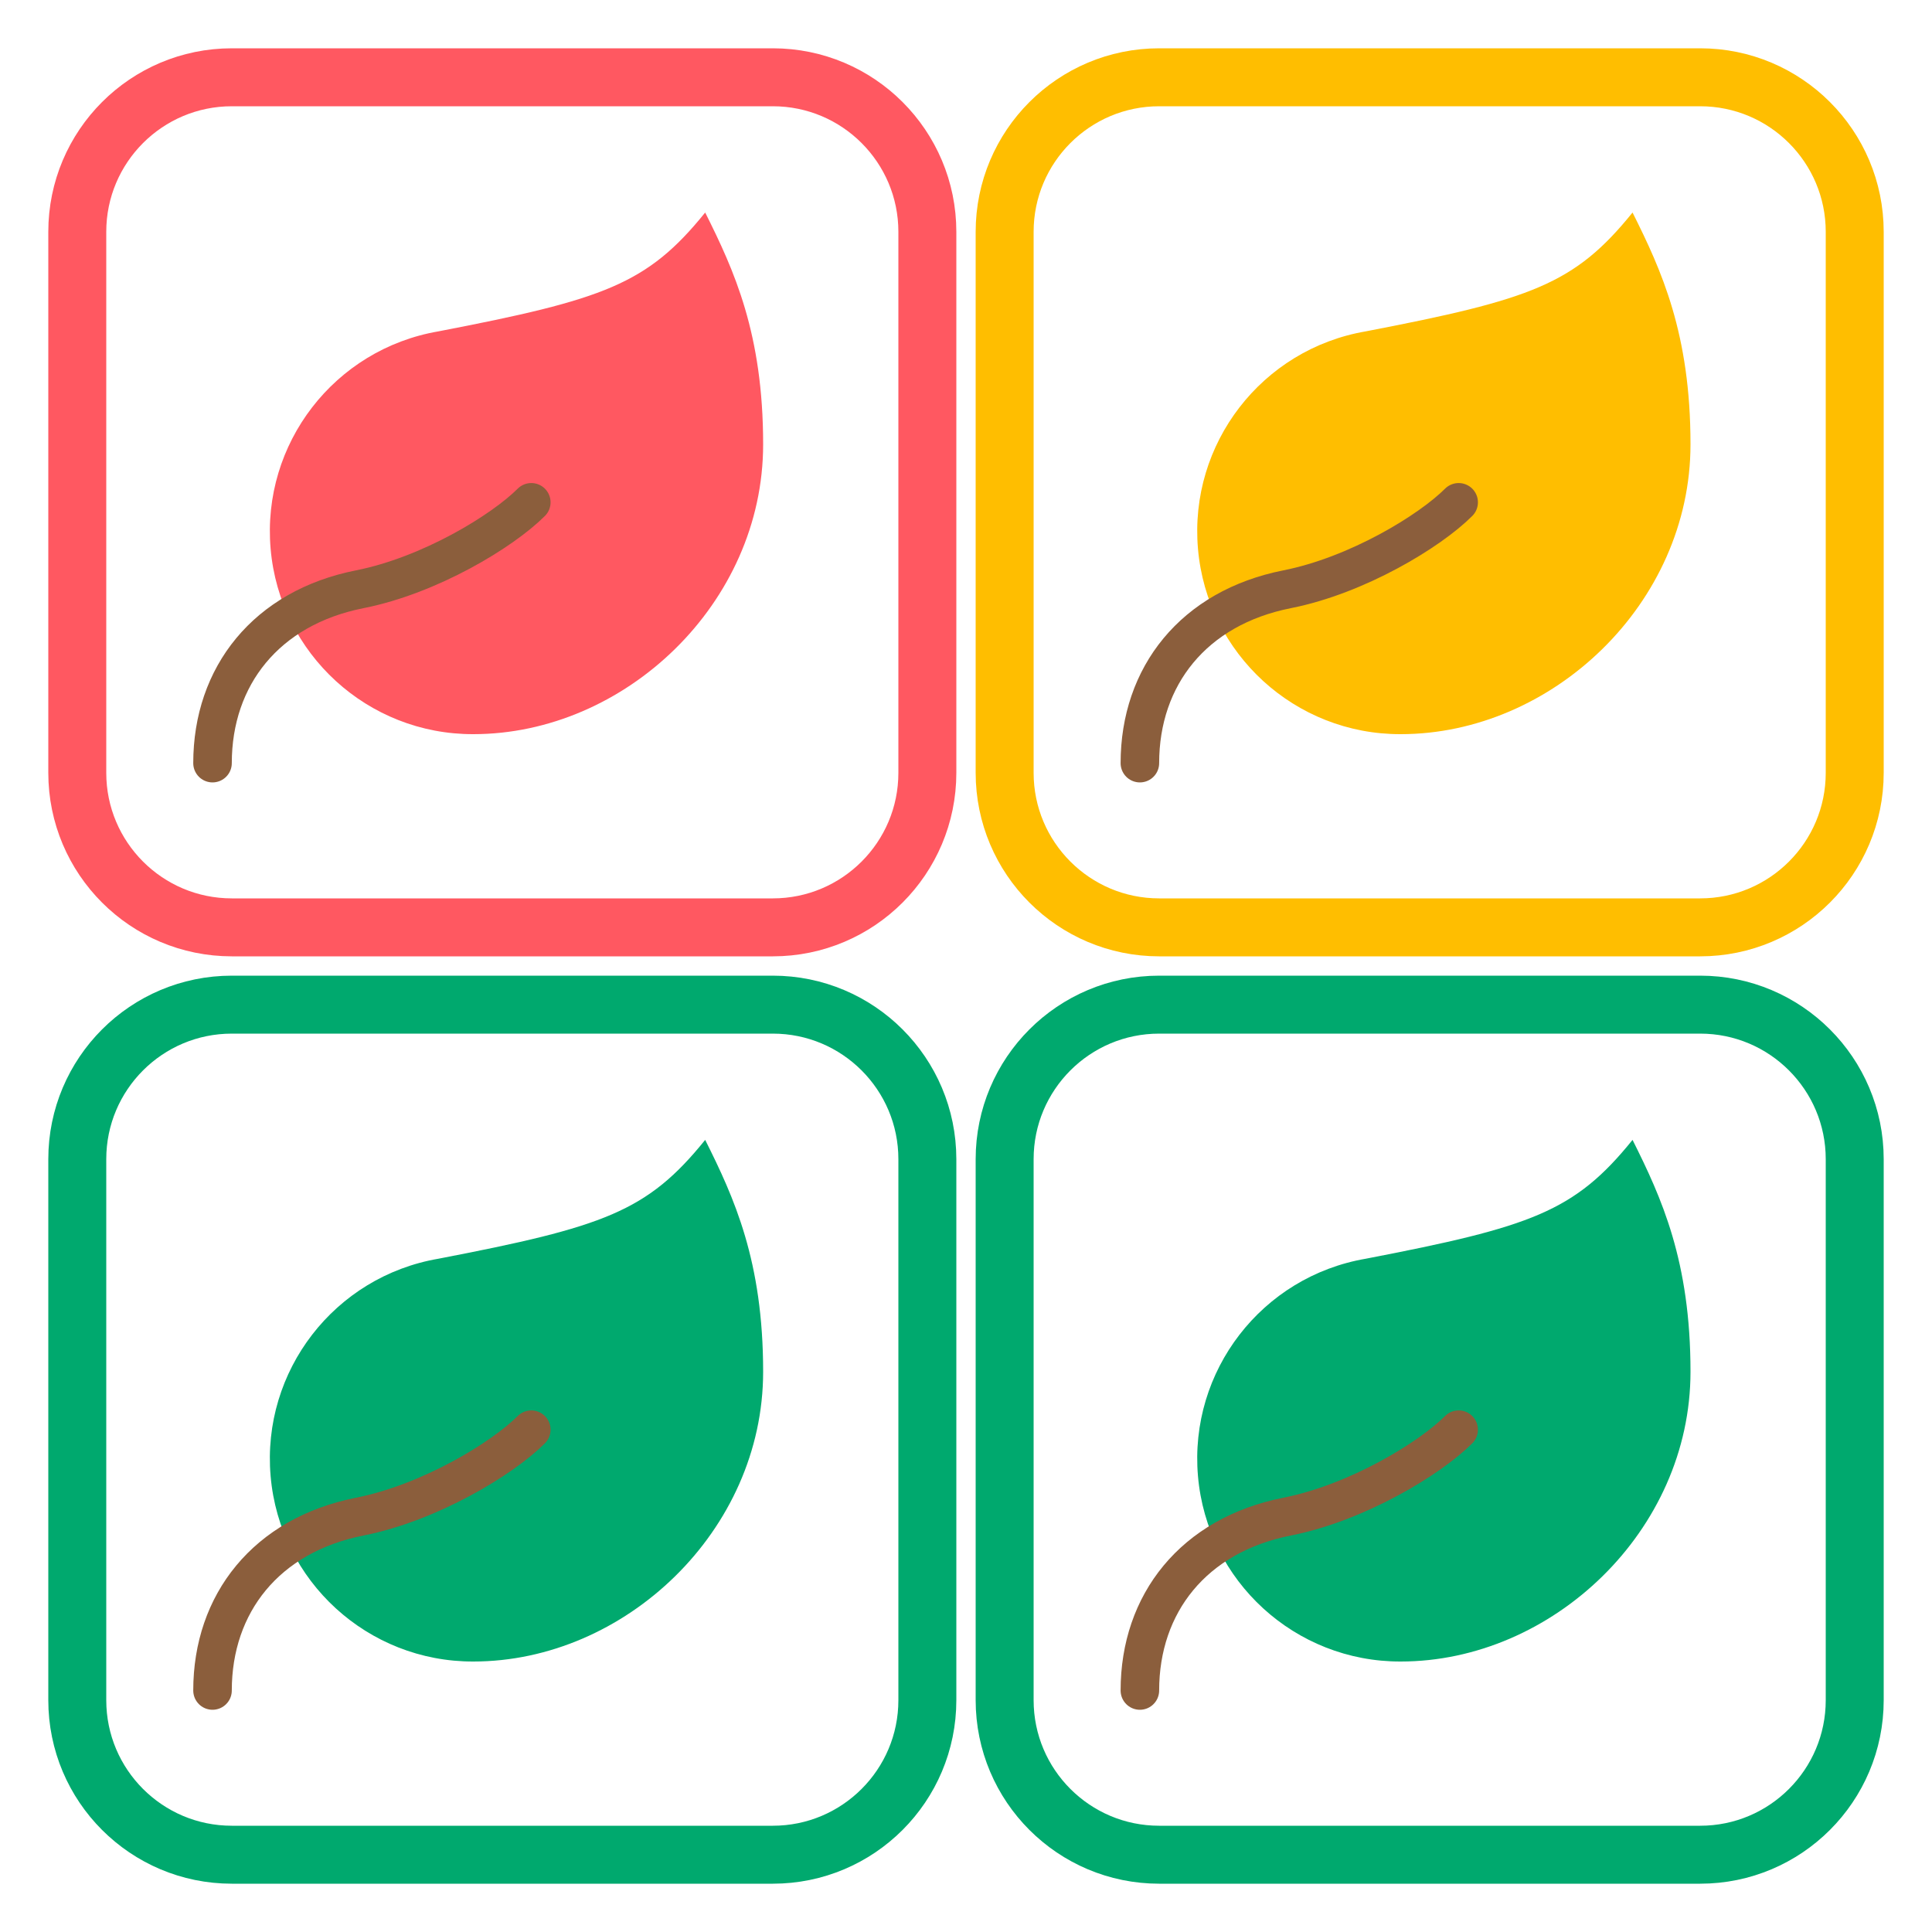
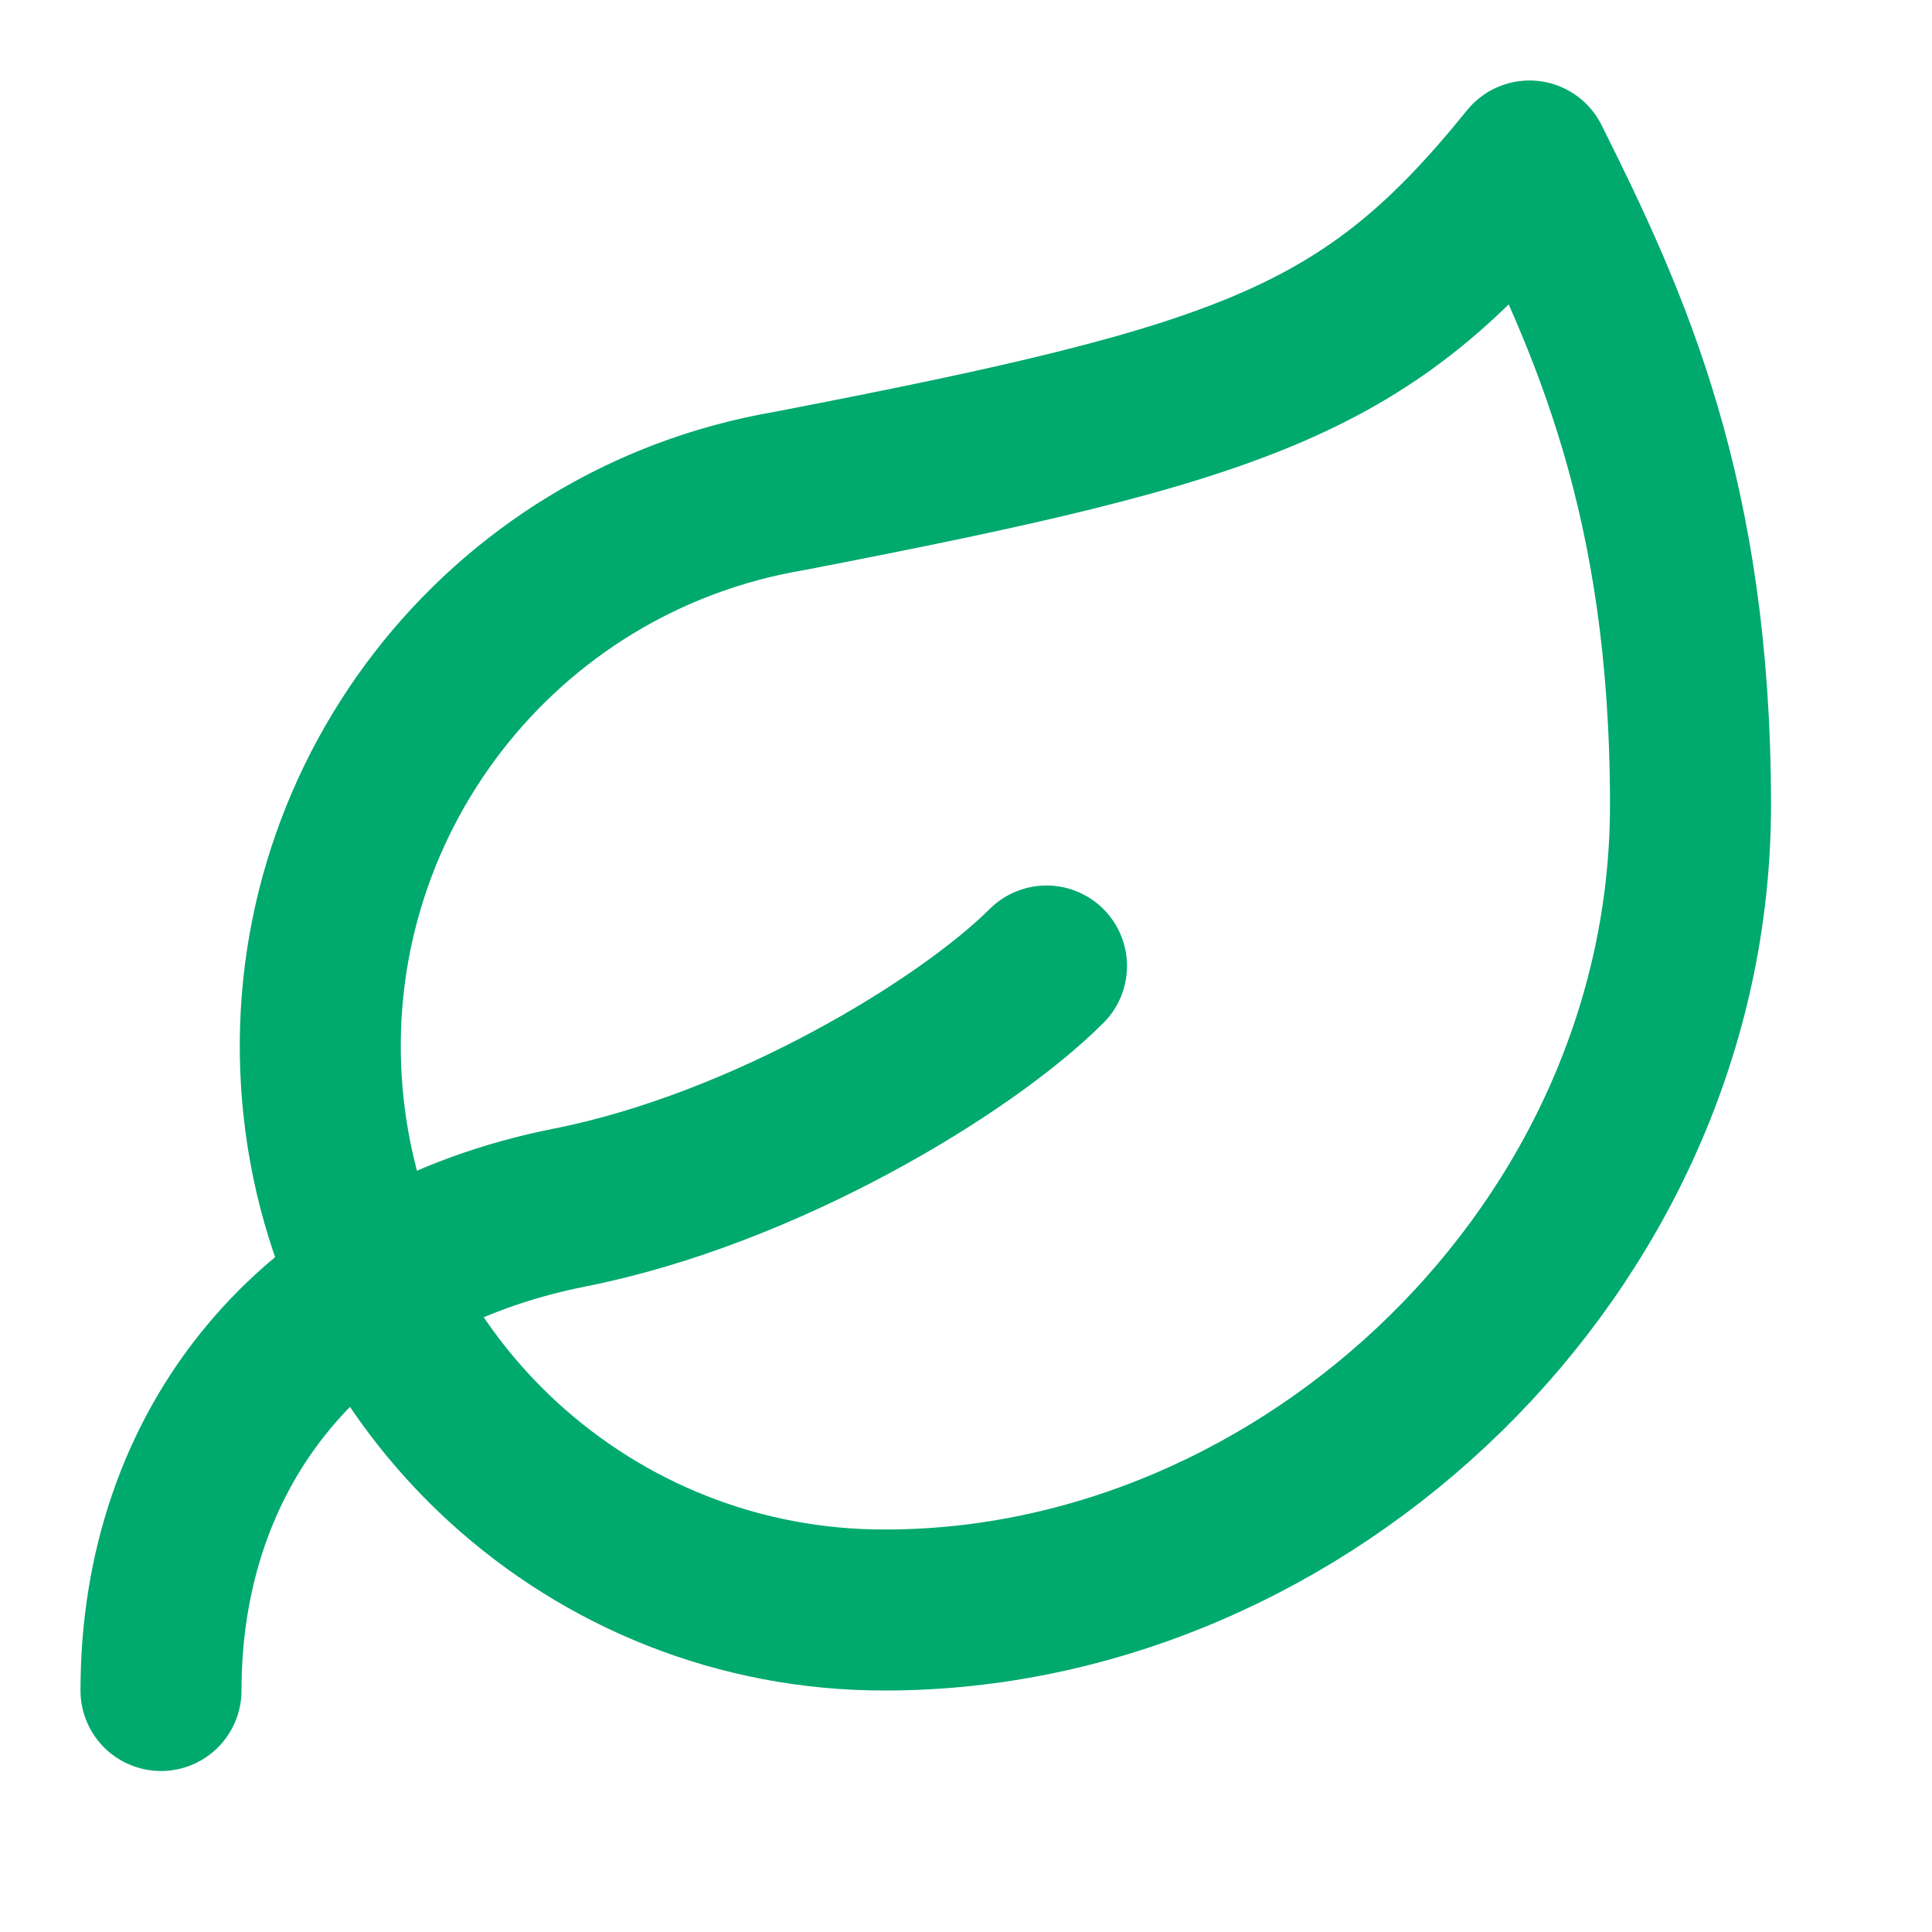
- <svg xmlns="http://www.w3.org/2000/svg" viewBox="0 0 100 100" width="100" height="100">
-   <rect x="4" y="4" width="44" height="44" rx="8" fill="none" stroke="#ff5861" stroke-width="3" />
-   <rect x="52" y="4" width="44" height="44" rx="8" fill="none" stroke="#ffbe00" stroke-width="3" />
-   <rect x="4" y="52" width="44" height="44" rx="8" fill="none" stroke="#00a96e" stroke-width="3" />
-   <rect x="52" y="52" width="44" height="44" rx="8" fill="none" stroke="#00a96e" stroke-width="3" />
-   <g stroke-linecap="round" stroke-linejoin="round">
-     <g transform="translate(8, 8) scale(1.5)">
-       <path d="M11 20A7 7 0 0 1 9.8 6.1C15.5 5 17 4.48 19 2c1 2 2 4.18 2 8 0 5.5-4.78 10-10 10Z" fill="#ff5861" stroke="none" />
-       <path d="M2 21c0-3 1.85-5.36 5.08-6C9.5 14.52 12 13 13 12" fill="none" stroke="#8B5E3C" stroke-width="1.33" />
-     </g>
-     <g transform="translate(56, 8) scale(1.5)">
-       <path d="M11 20A7 7 0 0 1 9.8 6.1C15.5 5 17 4.48 19 2c1 2 2 4.18 2 8 0 5.5-4.78 10-10 10Z" fill="#ffbe00" stroke="none" />
-       <path d="M2 21c0-3 1.85-5.36 5.08-6C9.5 14.52 12 13 13 12" fill="none" stroke="#8B5E3C" stroke-width="1.33" />
-     </g>
-     <g transform="translate(8, 56) scale(1.5)">
-       <path d="M11 20A7 7 0 0 1 9.8 6.1C15.5 5 17 4.48 19 2c1 2 2 4.18 2 8 0 5.5-4.78 10-10 10Z" fill="#00a96e" stroke="none" />
-       <path d="M2 21c0-3 1.85-5.36 5.08-6C9.5 14.52 12 13 13 12" fill="none" stroke="#8B5E3C" stroke-width="1.33" />
-     </g>
-     <g transform="translate(56, 56) scale(1.5)">
-       <path d="M11 20A7 7 0 0 1 9.8 6.1C15.5 5 17 4.48 19 2c1 2 2 4.18 2 8 0 5.5-4.78 10-10 10Z" fill="#00a96e" stroke="none" />
-       <path d="M2 21c0-3 1.85-5.36 5.08-6C9.5 14.52 12 13 13 12" fill="none" stroke="#8B5E3C" stroke-width="1.33" />
-     </g>
-   </g>
+ <svg xmlns="http://www.w3.org/2000/svg" viewBox="0 0 24 24" fill="none" stroke="#00a96e" stroke-width="2" stroke-linecap="round" stroke-linejoin="round">
+   <path d="M11 20A7 7 0 0 1 9.8 6.1C15.5 5 17 4.48 19 2c1 2 2 4.18 2 8 0 5.5-4.78 10-10 10Z" />
+   <path d="M2 21c0-3 1.85-5.36 5.08-6C9.5 14.52 12 13 13 12" />
</svg>
